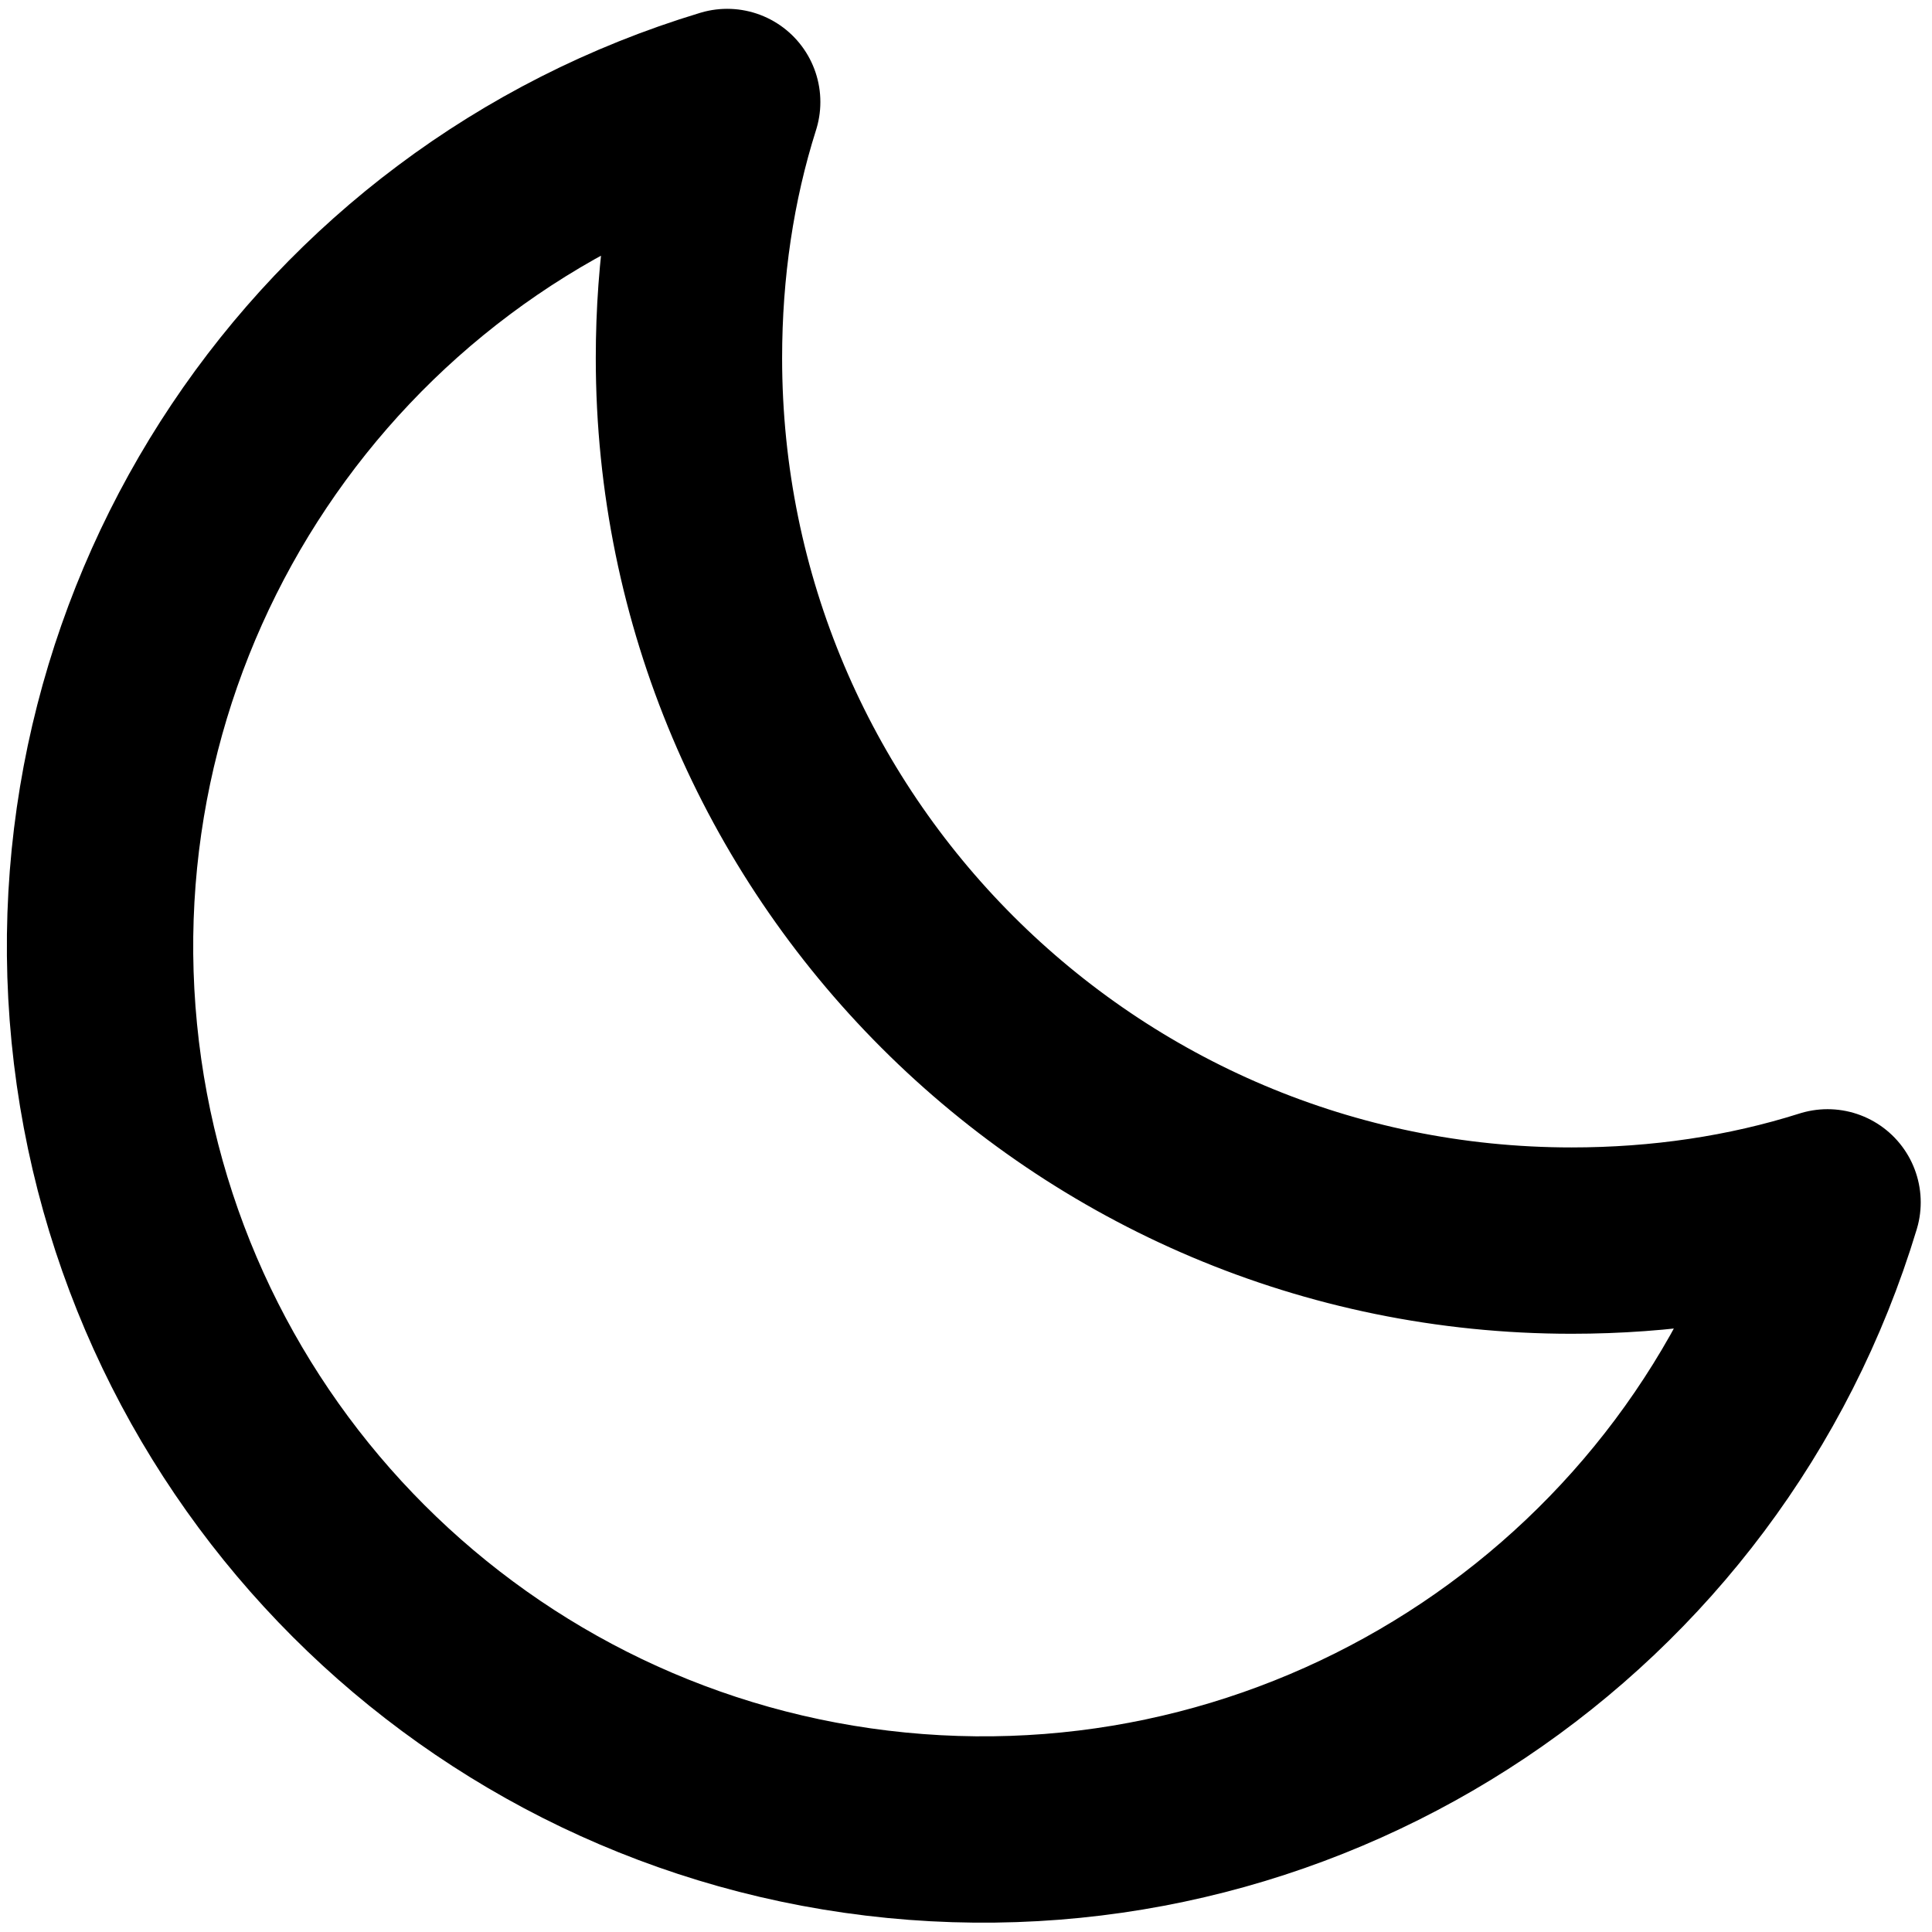
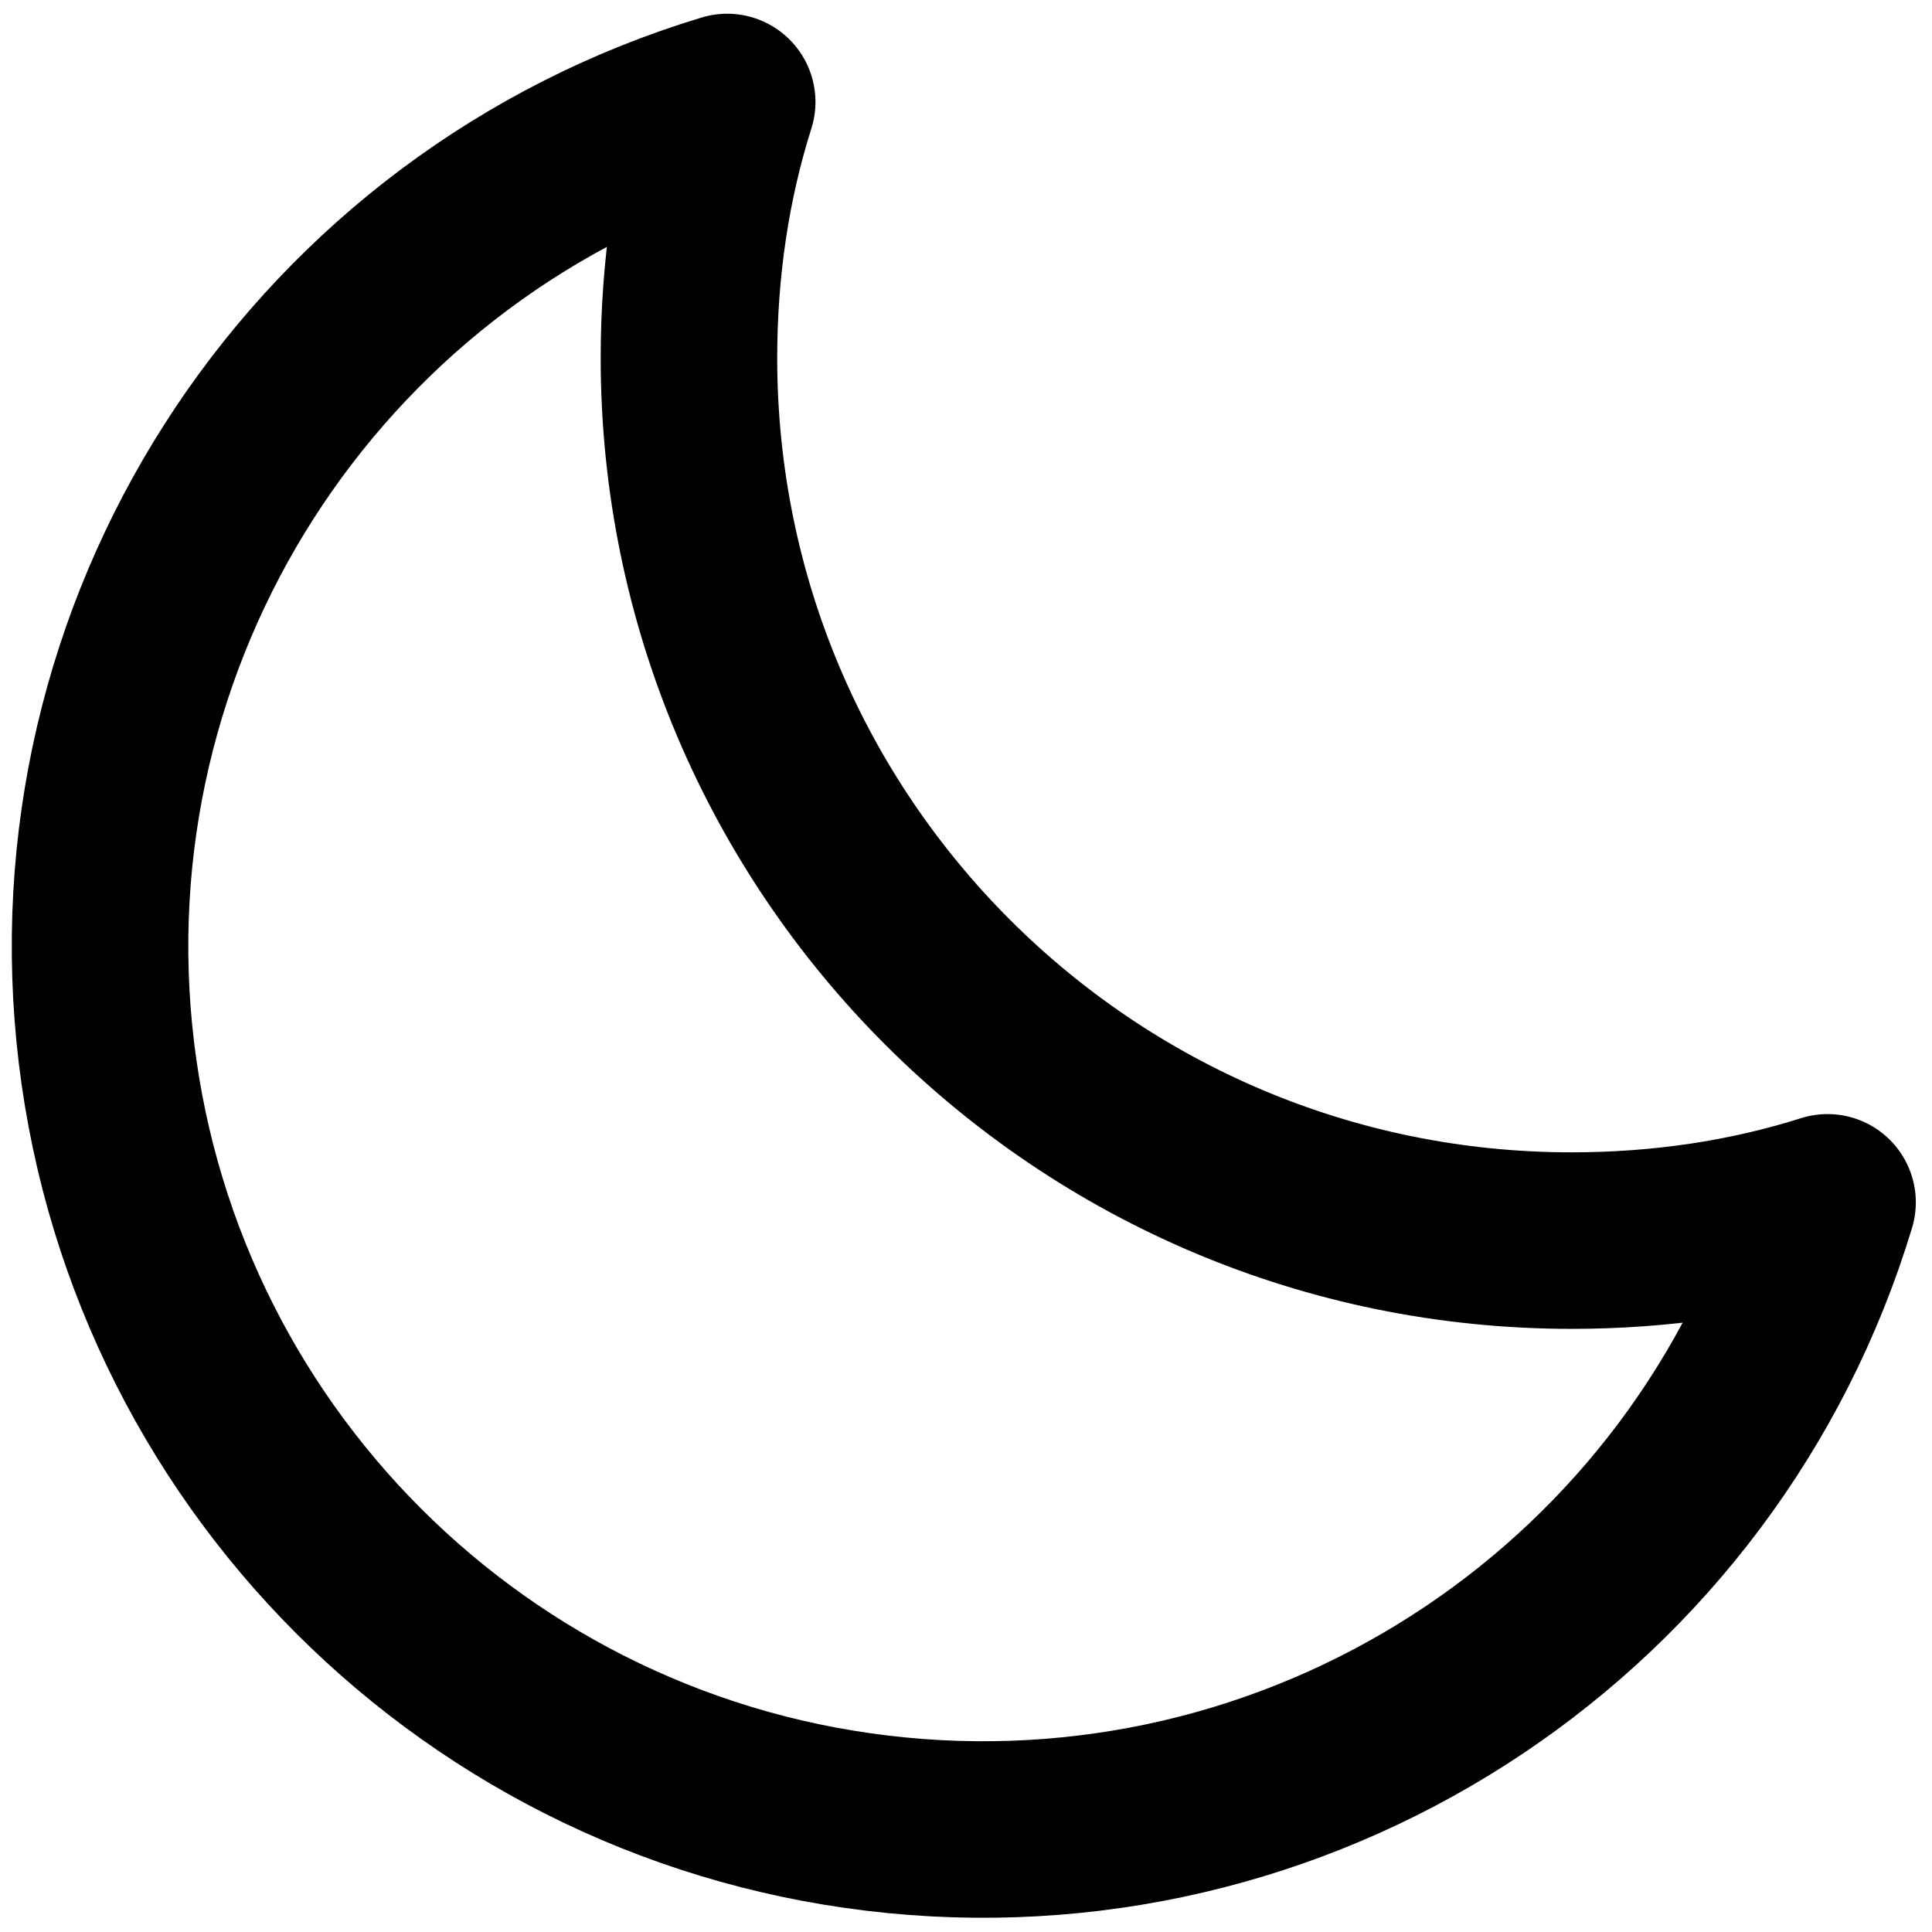
<svg xmlns="http://www.w3.org/2000/svg" width="24" height="24" viewBox="2 2.35 19.65 19.7" fill="none">
-   <path d="M9 6a9 9 0 0 0 9 9c.91 0 1.79-.13 2.61-.39A9 9 0 1 1 9.39 3.39C9.13 4.21 9 5.09 9 6Z" stroke="black" stroke-width="1.9" stroke-linejoin="round" />
+   <path d="M9 6a9 9 0 0 0 9 9c.91 0 1.79-.13 2.61-.39A9 9 0 1 1 9.39 3.39C9.13 4.21 9 5.09 9 6Z" stroke="black" stroke-width="1.8" stroke-linejoin="round" />
</svg>
